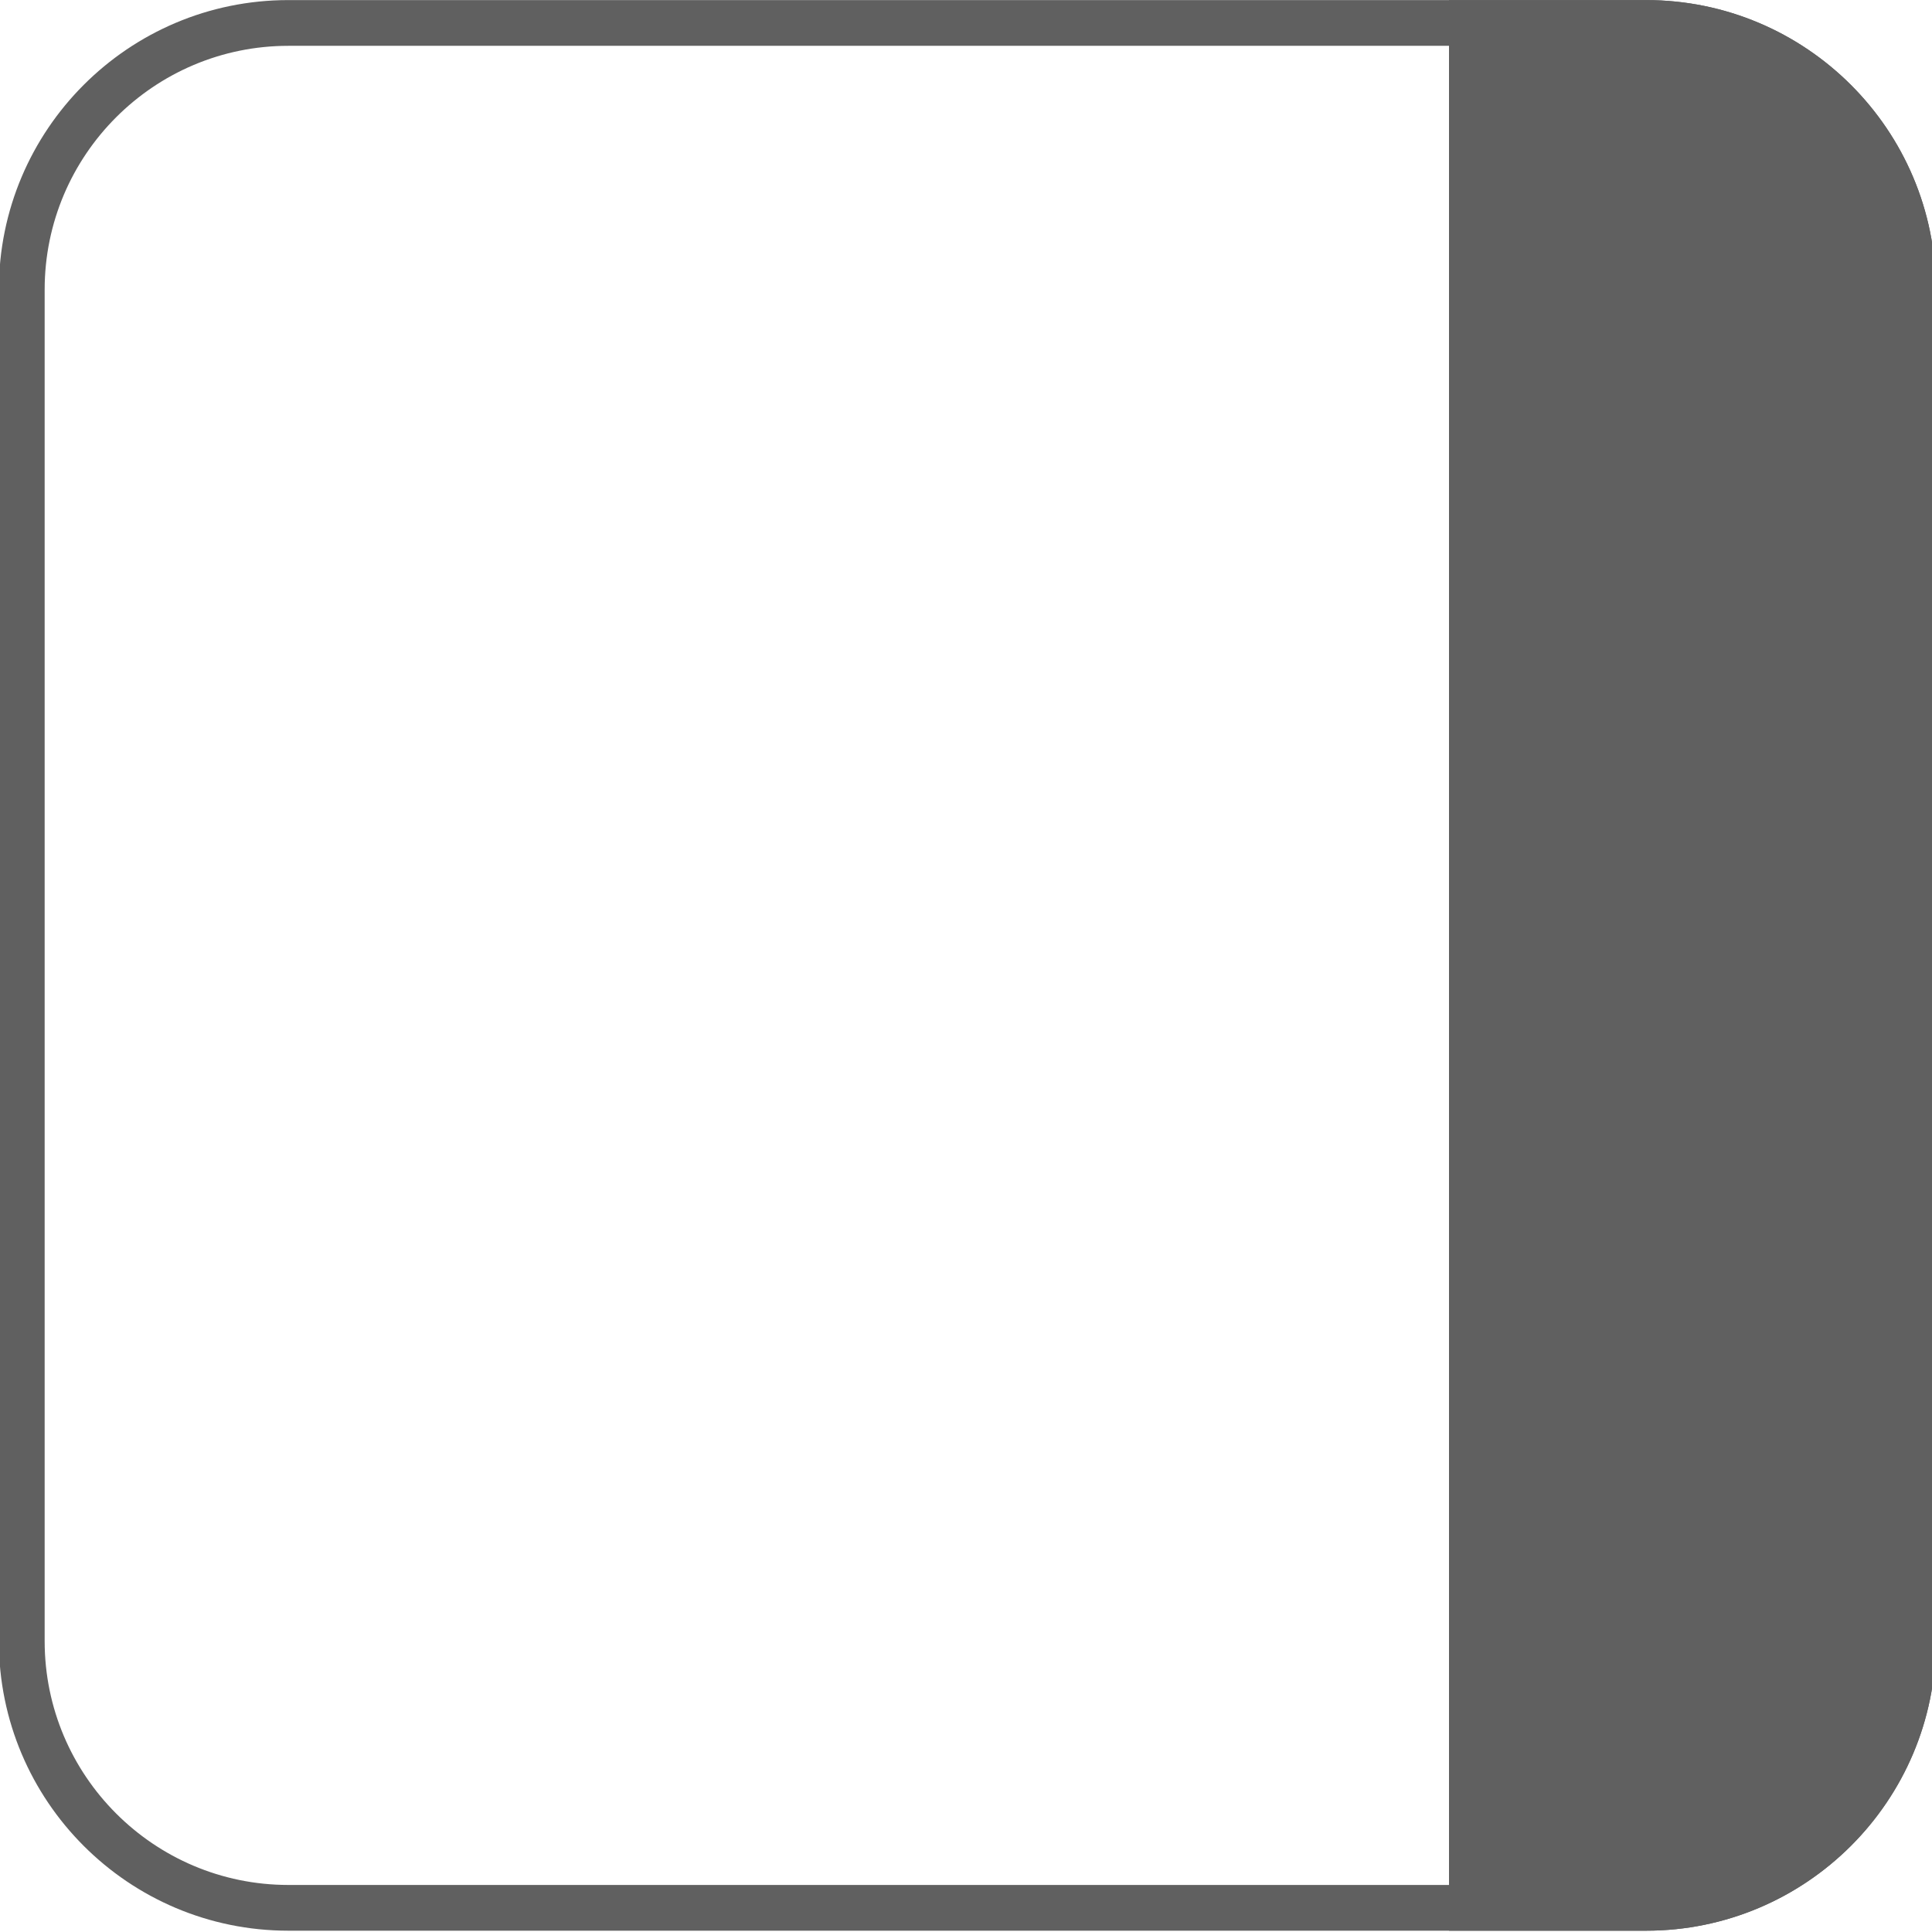
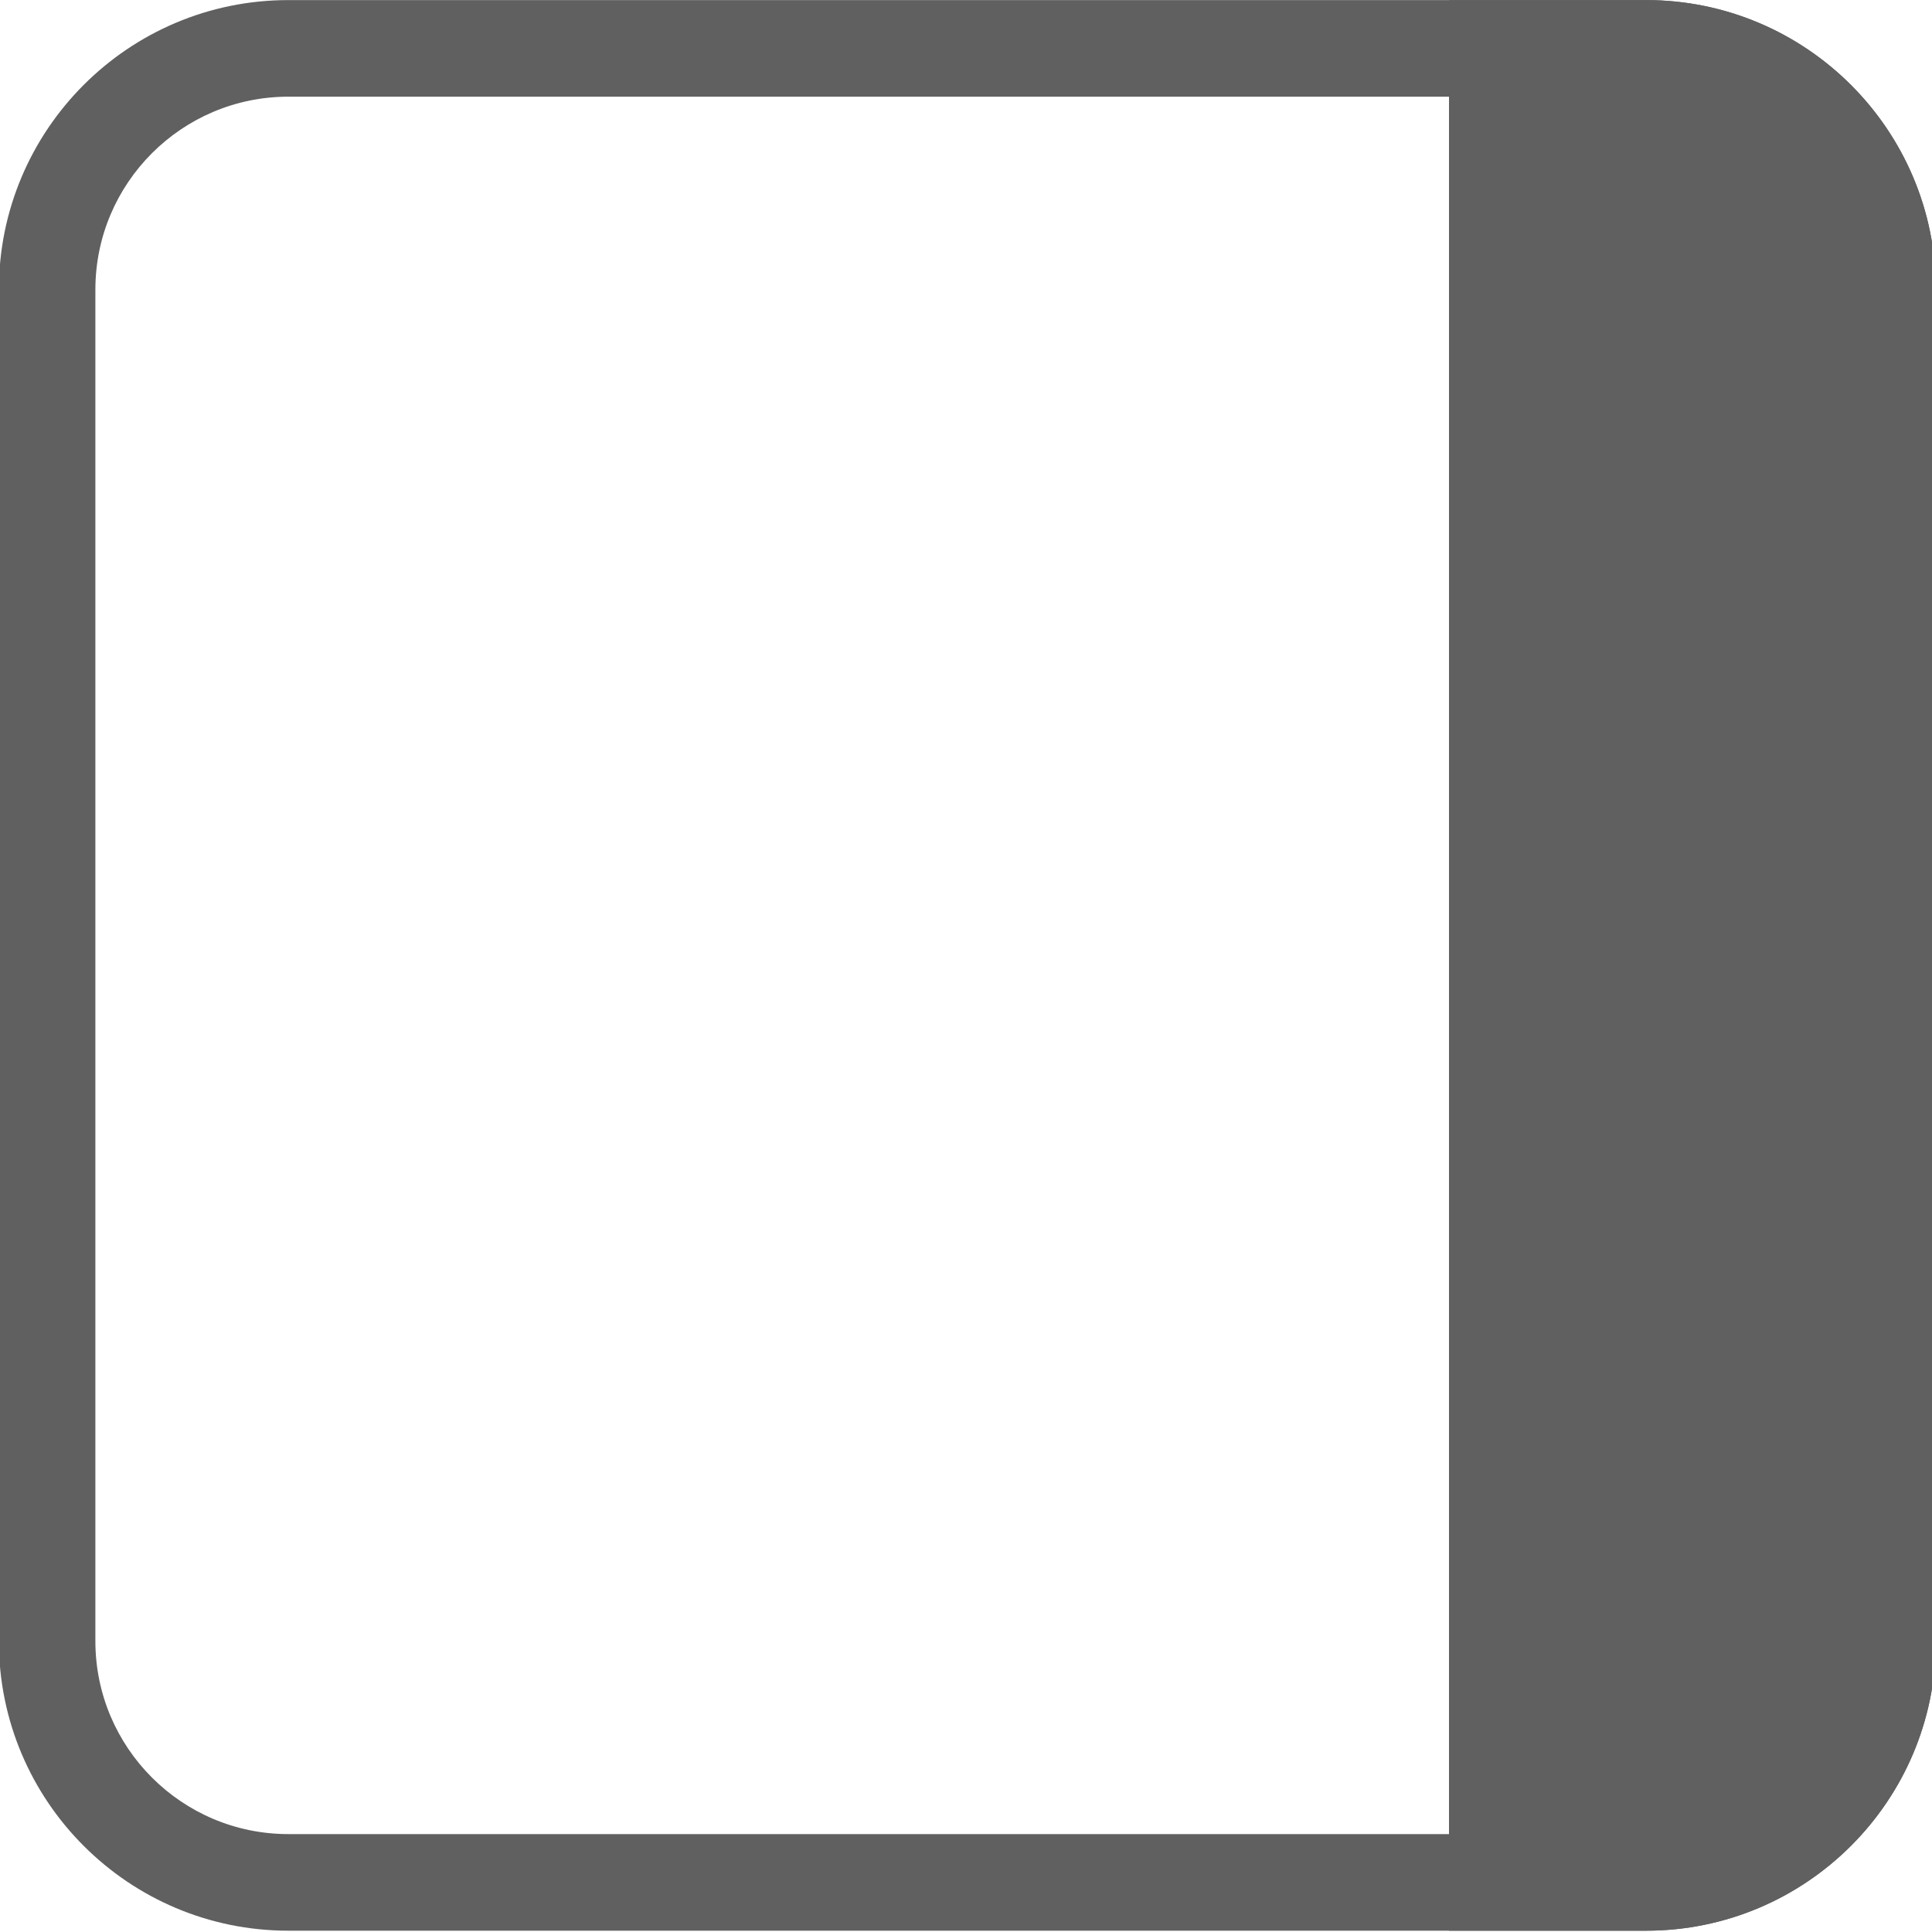
<svg xmlns="http://www.w3.org/2000/svg" width="100%" height="100%" viewBox="0 0 8 8" version="1.1" xml:space="preserve" style="fill-rule:evenodd;clip-rule:evenodd;stroke-linejoin:round;stroke-miterlimit:2;">
  <g transform="matrix(1.07703,0,0,1.05814,-0.0218661,-0.0218737)">
    <path d="M7.463,1.154C7.463,0.529 6.964,0.021 6.349,0.021L1.129,0.021C0.514,0.021 0.016,0.529 0.016,1.154L0.016,6.443C0.016,7.068 0.514,7.576 1.129,7.576L6.349,7.576C6.964,7.576 7.463,7.068 7.463,6.443L7.463,1.154Z" style="fill:none;" />
-     <clipPath id="_clip1">
-       <path d="M7.463,1.154C7.463,0.529 6.964,0.021 6.349,0.021L1.129,0.021C0.514,0.021 0.016,0.529 0.016,1.154L0.016,6.443C0.016,7.068 0.514,7.576 1.129,7.576L6.349,7.576C6.964,7.576 7.463,7.068 7.463,6.443L7.463,1.154Z" style="fill:rgb(96,96,96)" />
-     </clipPath>
-     <g clip-path="url(#_clip1)">
-       <g transform="matrix(1.85696,0,0,0.945055,5.59118,0.0206718)">
-         <rect x="0" y="0" width="1" height="8" style="fill:rgb(96,96,96)" />
+     <g>
+       <clipPath id="_clip1">
+         <path d="M7.463,1.154C7.463,0.529 6.964,0.021 6.349,0.021L1.129,0.021C0.514,0.021 0.016,0.529 0.016,1.154L0.016,6.443C0.016,7.068 0.514,7.576 1.129,7.576L6.349,7.576C6.964,7.576 7.463,7.068 7.463,6.443L7.463,1.154Z" />
+       </clipPath>
+       <g clip-path="url(#_clip1)">
+         <g transform="matrix(1.85696,0,0,0.945055,5.59118,0.0206718)">
+           <rect x="0" y="0" width="1" height="8" style="fill:rgb(96,96,96);" />
+         </g>
      </g>
    </g>
-     <path d="M7.463,1.154L7.463,6.443C7.463,7.068 6.964,7.576 6.349,7.576L1.129,7.576C0.514,7.576 0.016,7.068 0.016,6.443L0.016,1.154C0.016,0.529 0.514,0.021 1.129,0.021L6.349,0.021C6.964,0.021 7.463,0.529 7.463,1.154ZM7.286,1.154C7.286,0.627 6.866,0.2 6.349,0.2L1.129,0.2C0.612,0.2 0.192,0.628 0.192,1.154L0.192,6.443C0.192,6.969 0.612,7.397 1.129,7.397L6.349,7.397C6.866,7.397 7.286,6.969 7.286,6.443L7.286,1.154Z" style="fill:rgb(96,96,96)" />
+     <path d="M7.463,1.154L7.463,6.443C7.463,7.068 6.964,7.576 6.349,7.576L1.129,7.576C0.514,7.576 0.016,7.068 0.016,6.443L0.016,1.154C0.016,0.529 0.514,0.021 1.129,0.021L6.349,0.021C6.964,0.021 7.463,0.529 7.463,1.154ZM7.092,1.154C7.092,0.737 6.759,0.399 6.349,0.399L1.129,0.399C0.719,0.399 0.387,0.738 0.387,1.154L0.387,6.443C0.387,6.859 0.719,7.198 1.129,7.198L6.349,7.198C6.759,7.198 7.092,6.86 7.092,6.443L7.092,1.154Z" style="fill:rgb(96,96,96);" />
  </g>
</svg>
